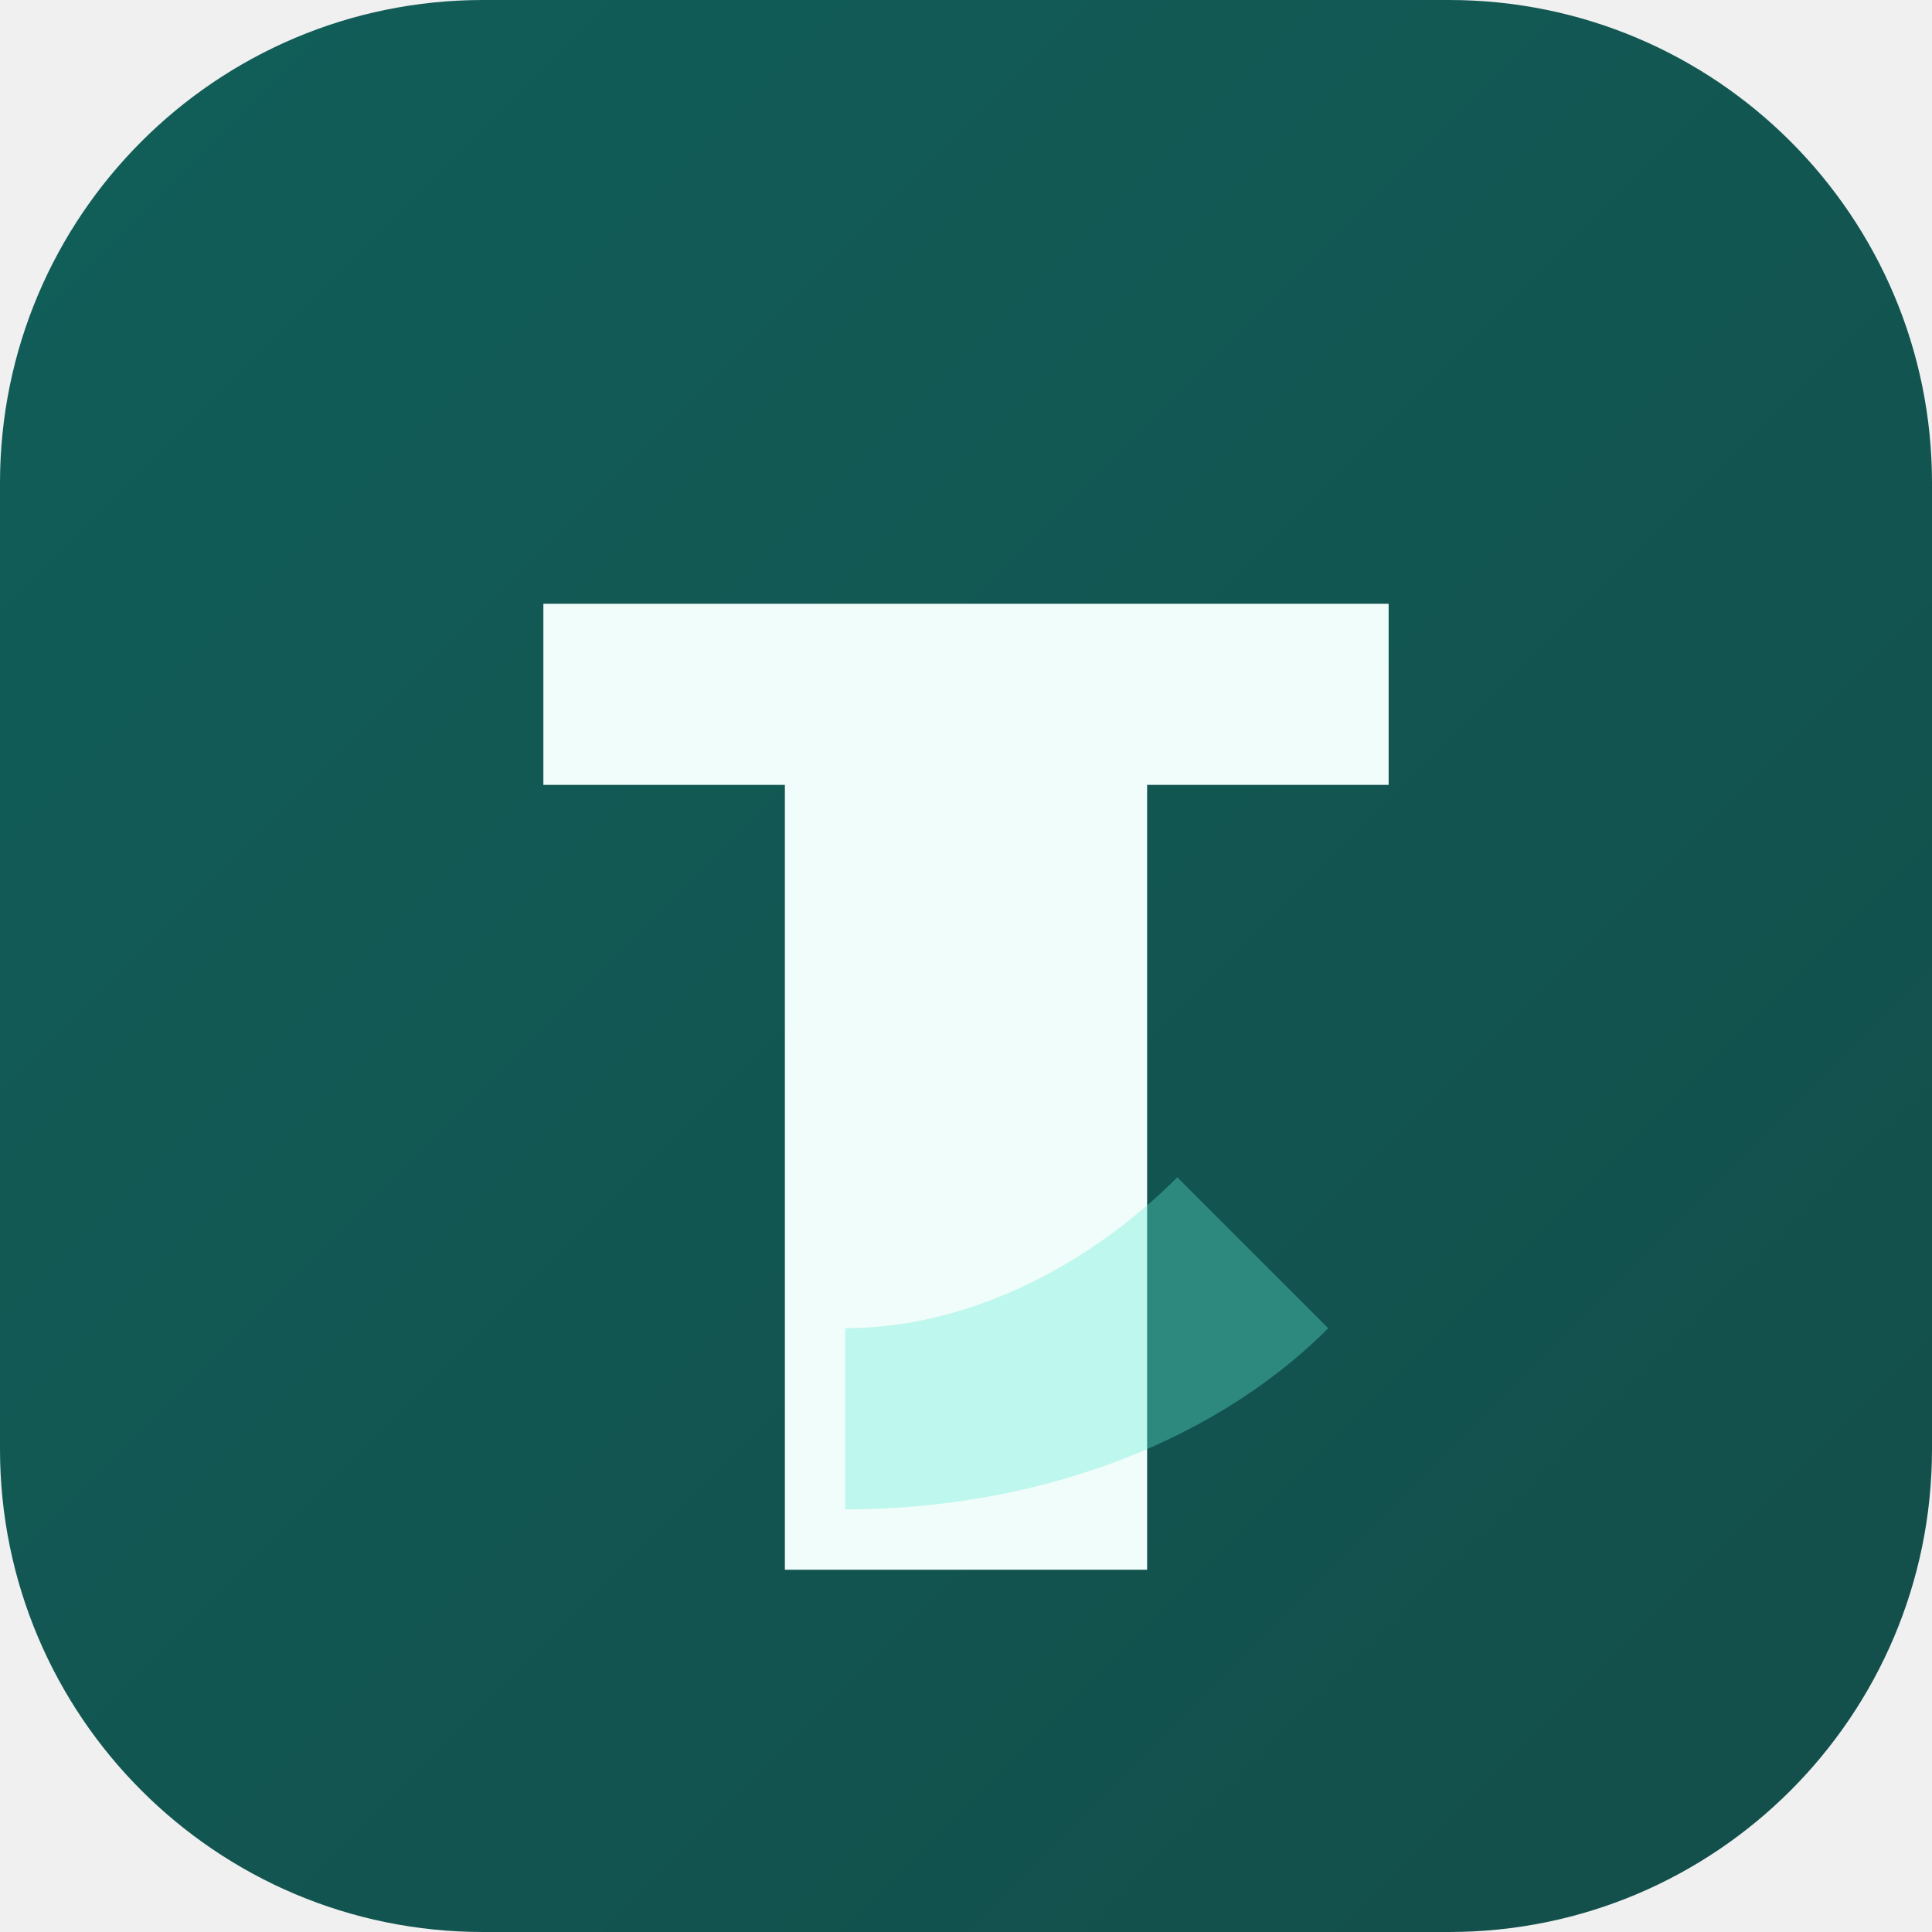
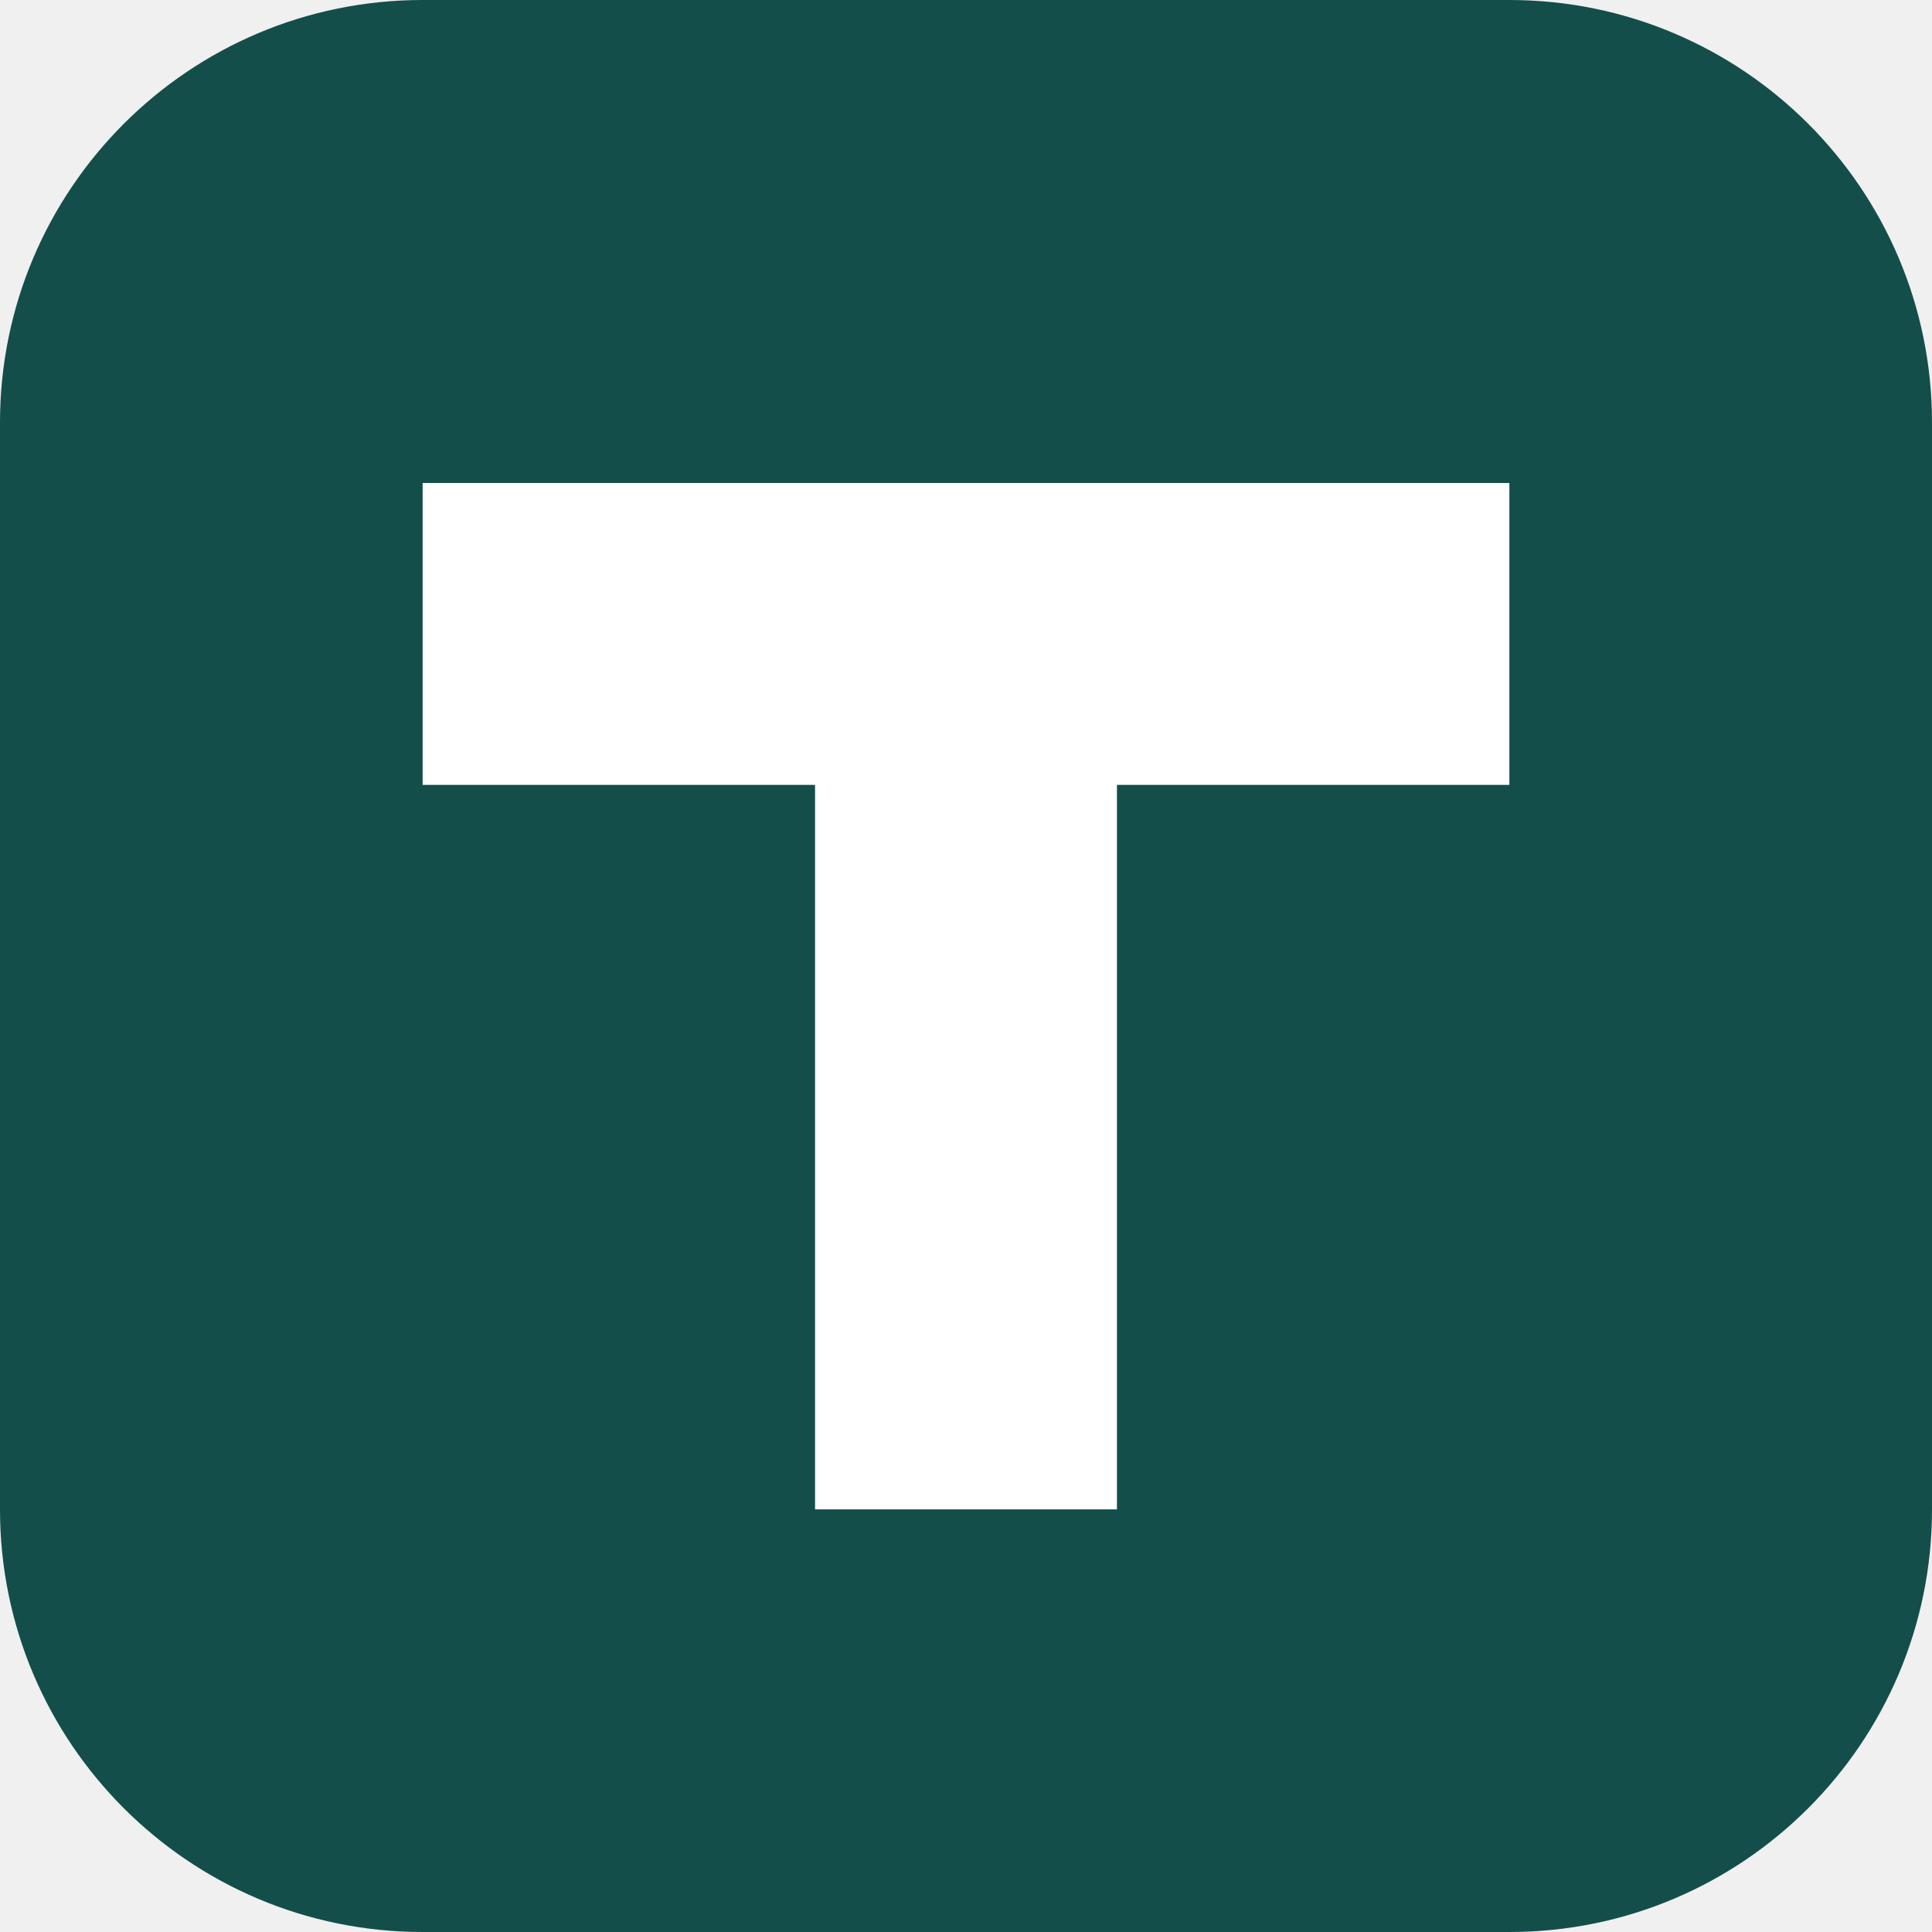
<svg xmlns="http://www.w3.org/2000/svg" viewBox="0 0 64 64" role="img" aria-label="Thuto">
-   <defs>
-     <linearGradient id="thutoMarkBg" x1="0" y1="0" x2="64" y2="64" gradientUnits="userSpaceOnUse">
-       <stop offset="0%" stop-color="#115e59" />
-       <stop offset="100%" stop-color="#134e4a" />
-     </linearGradient>
-   </defs>
-   <rect width="64" height="64" rx="16" fill="url(#thutoMarkBg)" />
-   <path fill="#f0fdfa" d="M18 20h28v6H38v26h-12V26H18v-6z" />
-   <path fill="#5eead4" fill-opacity="0.35" d="M44 44c-4 4-10 6-16 6v-6c4 0 8-2 11-5l5 5z" />
+   <rect width="64" height="64" rx="14" fill="#134e4a" />
+   <path fill="#ffffff" d="M14 16h36v10H37v24H27V26H14V16z" />
</svg>
